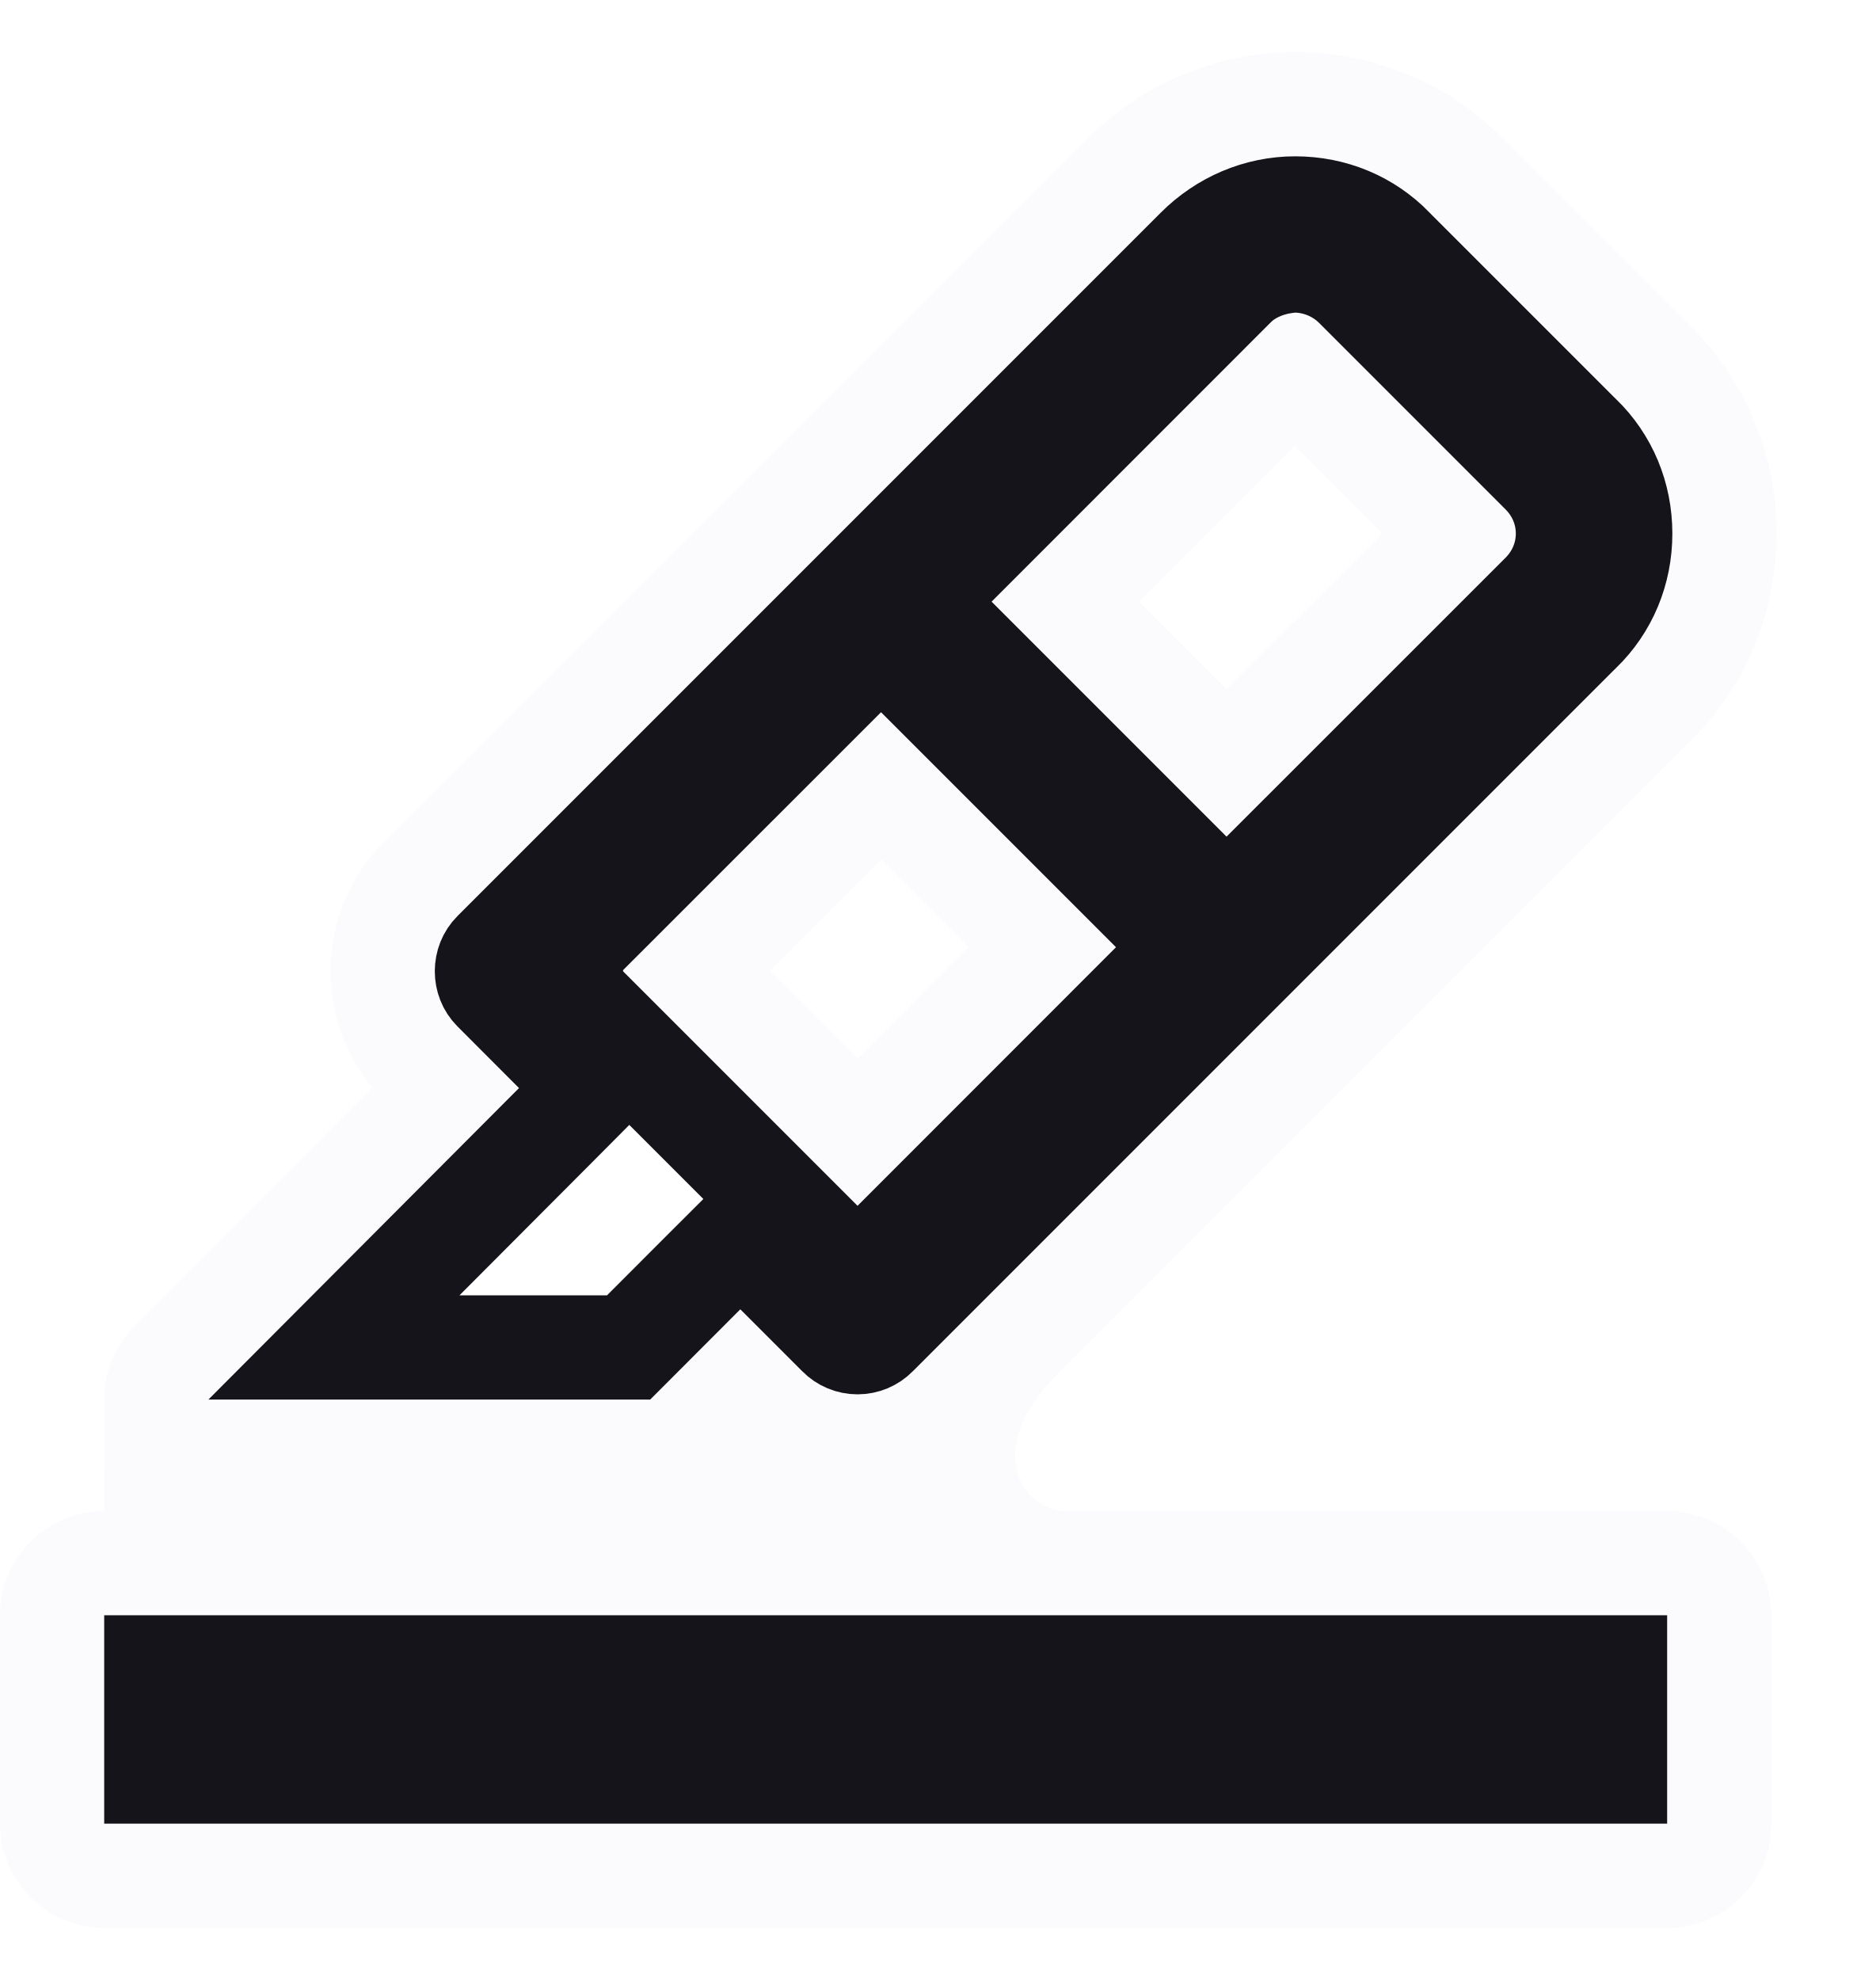
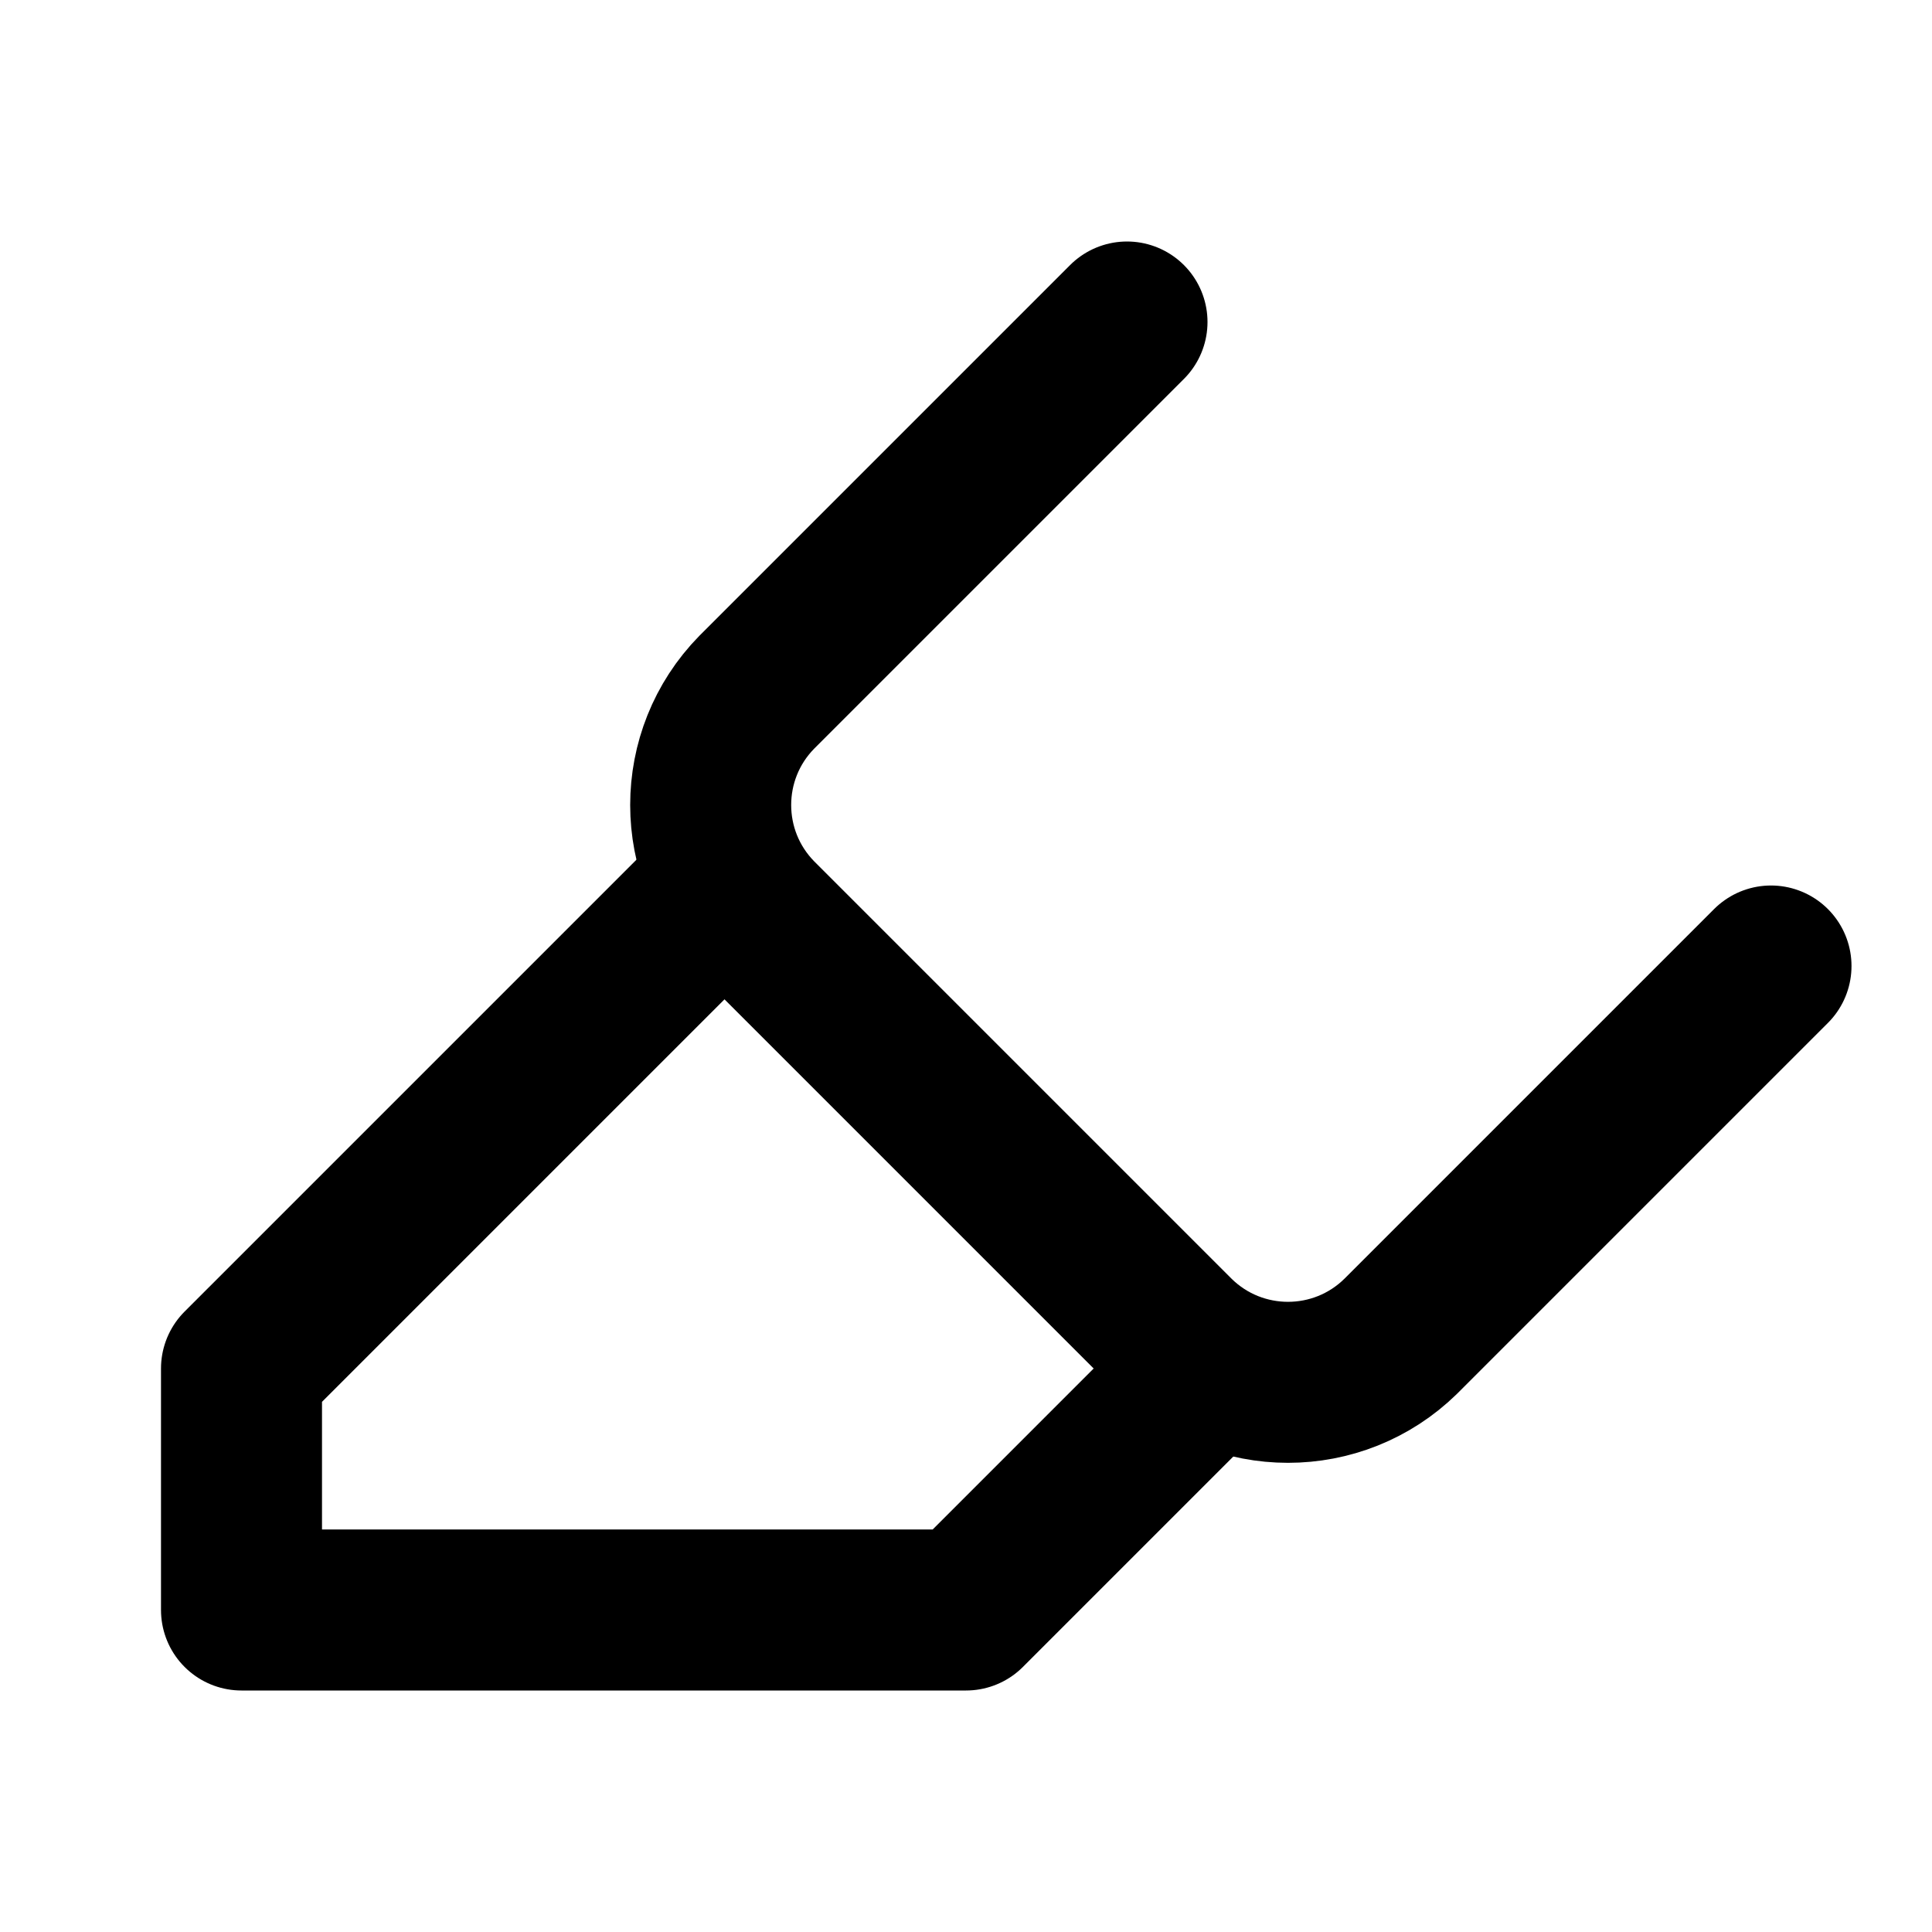
- <svg xmlns="http://www.w3.org/2000/svg" width="18" height="19" viewBox="0 0 18 19" fill="none">
-   <path fill-rule="evenodd" clip-rule="evenodd" d="M12.2 3.09C12.28 3.01 12.43 3 12.43 3C12.48 3 12.58 3.02 12.66 3.1L14.45 4.89C14.58 5.02 14.58 5.22 14.45 5.35L11.771 8.029L9.516 5.774L12.2 3.09ZM13.266 5.12L11.771 6.614L10.931 5.774L12.425 4.279L13.266 5.12Z" fill="#FBFBFE" />
-   <path fill-rule="evenodd" clip-rule="evenodd" d="M5.98 9.32L8.23 11.57L10.711 9.089L8.456 6.834L5.98 9.31V9.32ZM8.23 10.156L9.296 9.089L8.456 8.249L7.389 9.315L8.23 10.156Z" fill="#FBFBFE" />
-   <path fill-rule="evenodd" clip-rule="evenodd" d="M10.153 13.182L16.212 7.122C16.758 6.589 17.05 5.871 17.05 5.12C17.05 4.369 16.758 3.651 16.213 3.118L14.432 1.337C13.899 0.792 13.181 0.5 12.43 0.5C11.664 0.5 10.953 0.813 10.433 1.333L3.683 8.083C3.041 8.725 3.005 9.751 3.573 10.436L1.292 12.724C1.092 12.925 0.99 13.196 1.001 13.469L1 14.5C0.448 14.5 0 14.948 0 15.5V17.5C0 18.052 0.448 18.5 1 18.5H16C16.552 18.5 17 18.052 17 17.5V15.5C17 14.948 16.552 14.5 16 14.5H10.232C9.836 14.5 9.4 13.935 10.153 13.182ZM4.39 9.85L4.981 10.441L2.398 13.031H6.639L7.105 12.565L7.571 13.031H8.889L15.51 6.41C15.86 6.07 16.05 5.61 16.05 5.12C16.05 4.63 15.86 4.17 15.51 3.83L13.72 2.04C13.38 1.69 12.92 1.5 12.43 1.5C11.94 1.5 11.48 1.7 11.14 2.04L4.39 8.79C4.1 9.08 4.1 9.56 4.39 9.85ZM16 17.5V15.5H1V17.5H16Z" fill="#FBFBFE" />
-   <path d="M15.162 6.051L15.162 6.051L15.156 6.056L8.406 12.806C8.359 12.854 8.296 12.88 8.23 12.88C8.164 12.88 8.101 12.854 8.054 12.806L7.459 12.211L7.105 11.858L6.751 12.211L6.033 12.93H3.205L5.335 10.794L5.687 10.44L5.334 10.087L4.744 9.496C4.649 9.402 4.649 9.238 4.744 9.144L11.494 2.394C11.744 2.144 12.078 2 12.43 2C12.788 2 13.118 2.138 13.361 2.388L13.361 2.388L13.366 2.394L15.156 4.184L15.156 4.184L15.162 4.189C15.412 4.432 15.55 4.762 15.55 5.12C15.55 5.478 15.412 5.808 15.162 6.051ZM7.876 11.924L8.23 12.277L8.584 11.924L11.064 9.443L11.418 9.089L11.064 8.736L8.809 6.481L8.456 6.127L8.102 6.481L5.626 8.956L5.48 9.103V9.31V9.32V9.527L5.626 9.674L7.876 11.924ZM11.418 8.382L11.771 8.736L12.125 8.382L14.804 5.704C15.129 5.378 15.129 4.862 14.804 4.536L13.014 2.746C12.819 2.551 12.579 2.5 12.43 2.5H12.413L12.397 2.501L12.43 3C12.397 2.501 12.397 2.501 12.396 2.501L12.396 2.501L12.396 2.501L12.395 2.501L12.392 2.501L12.387 2.502L12.373 2.503C12.363 2.504 12.35 2.506 12.335 2.508C12.305 2.512 12.264 2.519 12.218 2.531C12.14 2.552 11.98 2.603 11.846 2.736L9.163 5.42L8.809 5.774L9.163 6.127L11.418 8.382ZM1.5 16H15.5V17H1.5V16Z" stroke="#15141A" />
+ <svg xmlns="http://www.w3.org/2000/svg" class="lucide lucide-highlighter" width="24" height="24" viewBox="0 0 24 24" fill="none" stroke="currentColor" stroke-width="2" stroke-linecap="round" stroke-linejoin="round">
+   <path d="m9 11-6 6v3h9l3-3" />
+   <path d="m22 12-4.6 4.6a2 2 0 0 1-2.8 0l-5.2-5.2a2 2 0 0 1 0-2.8L14 4" />
</svg>
